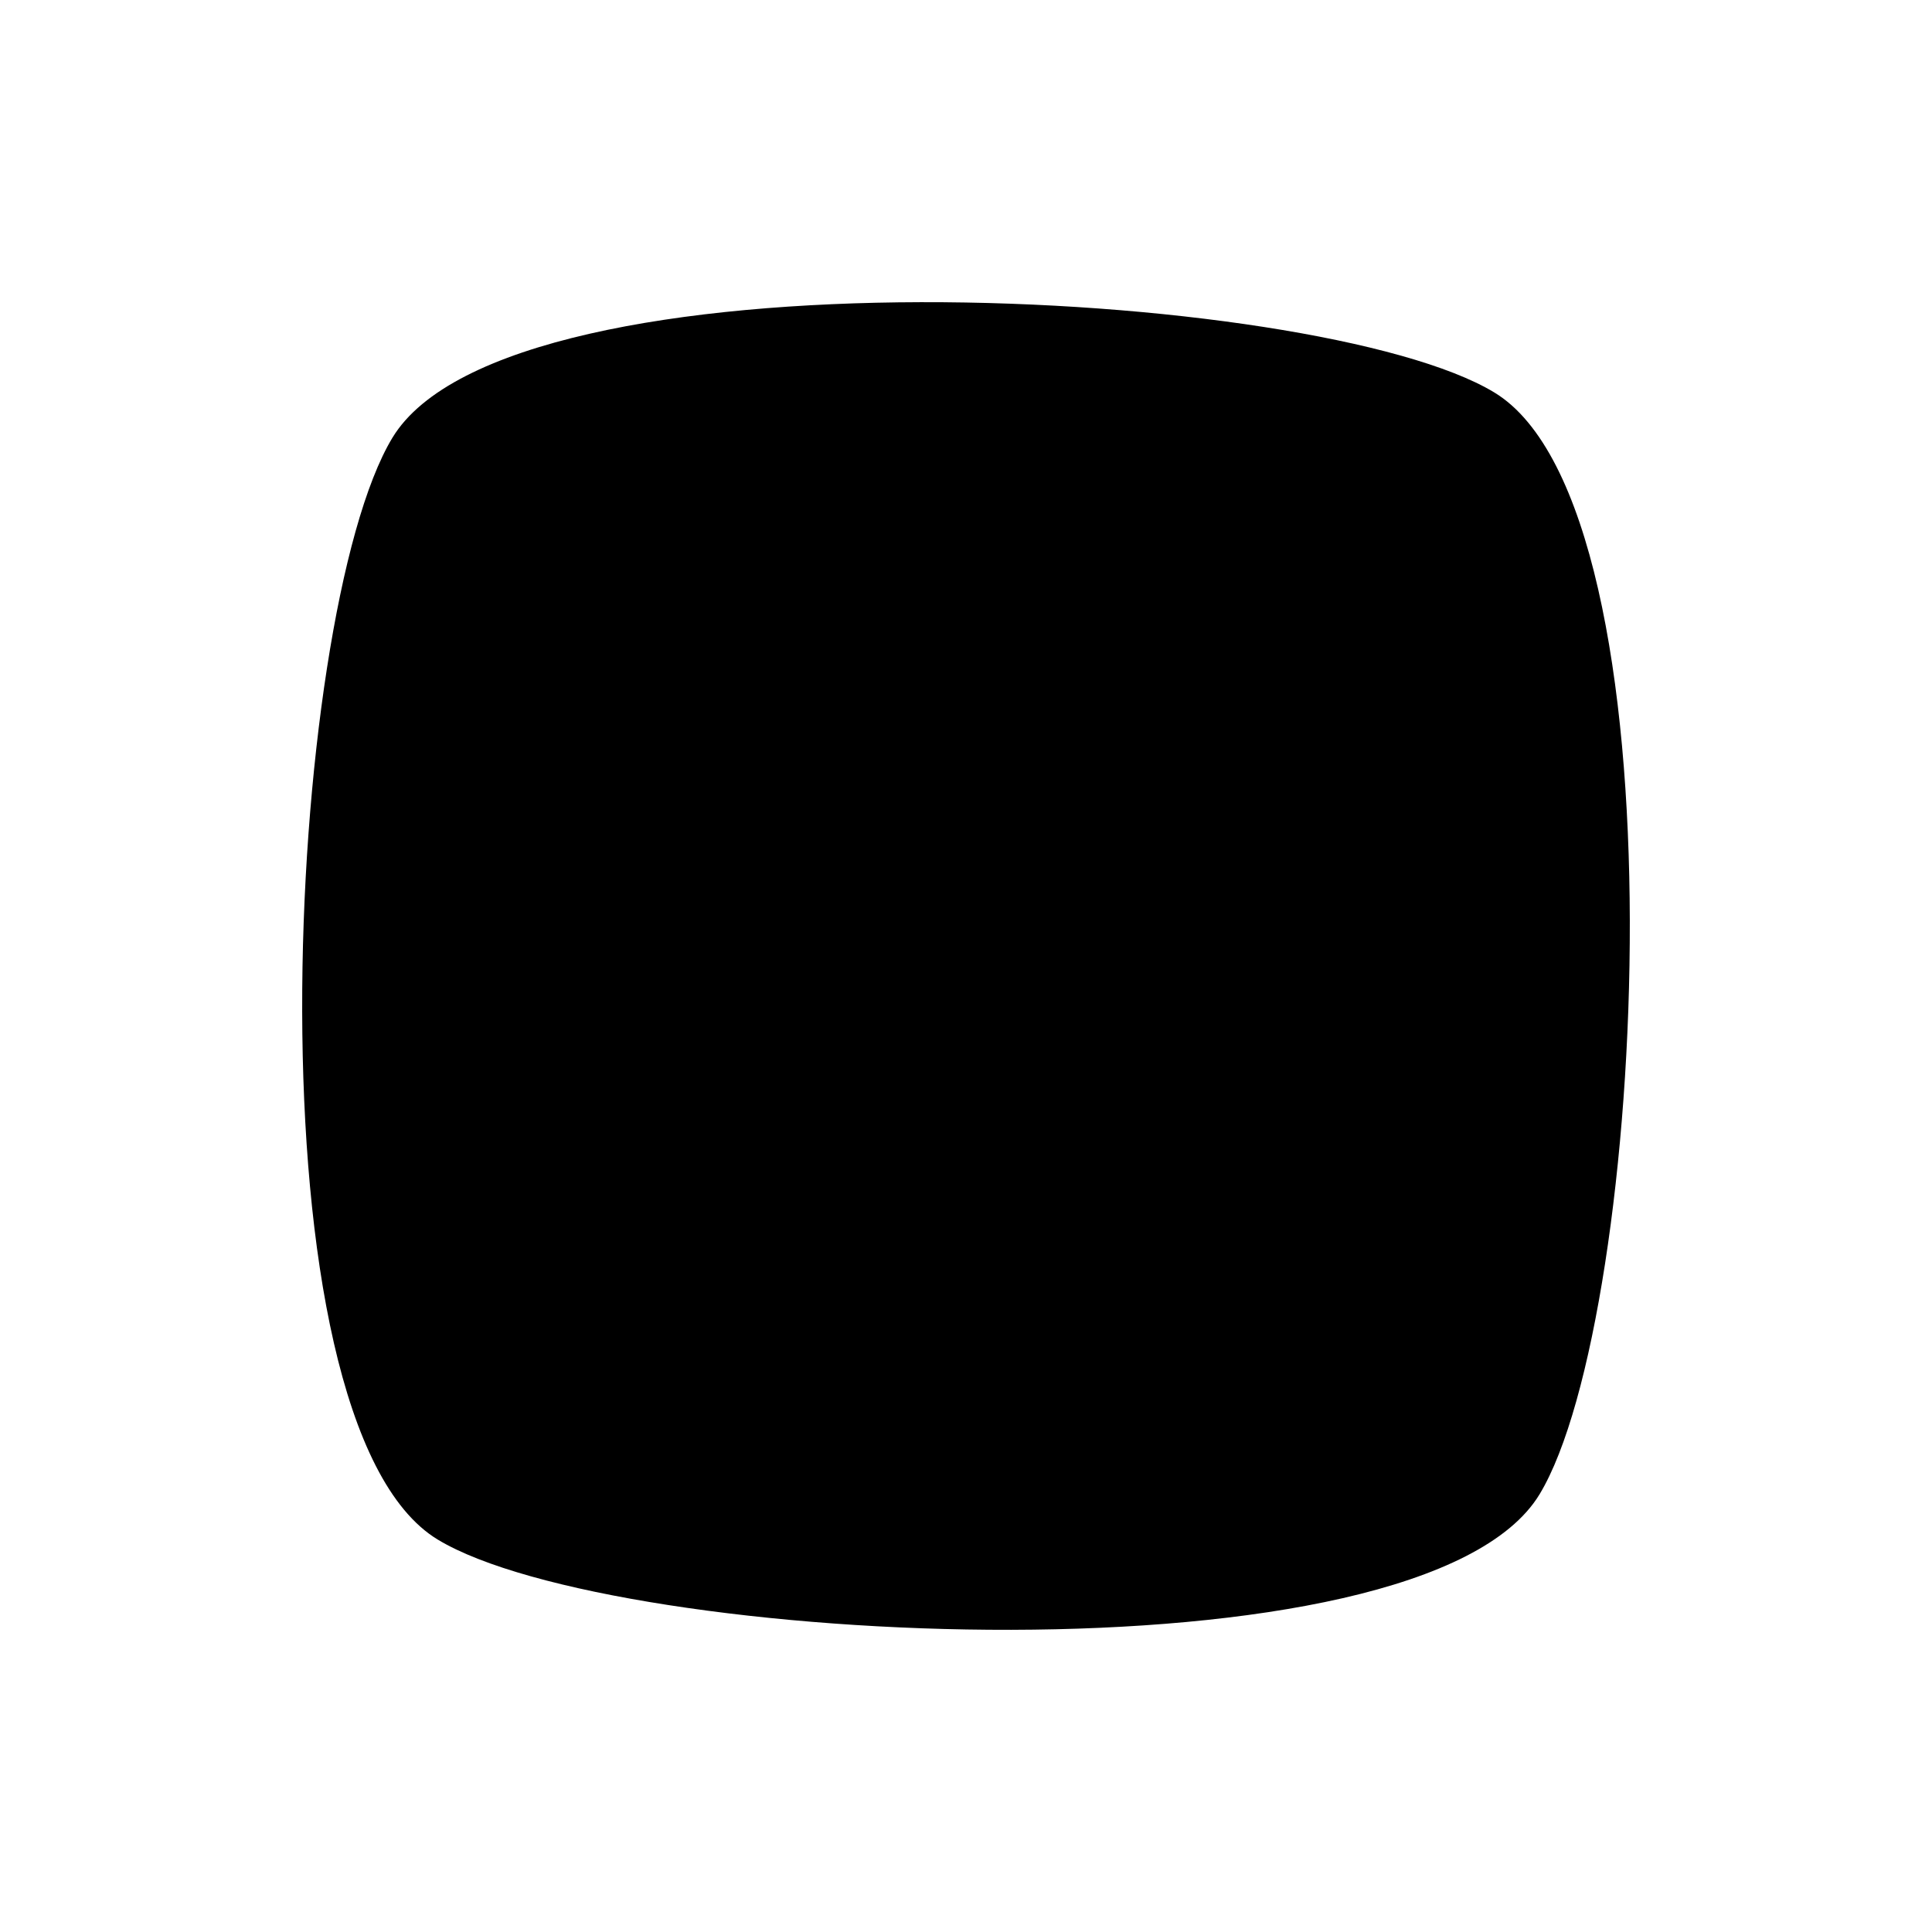
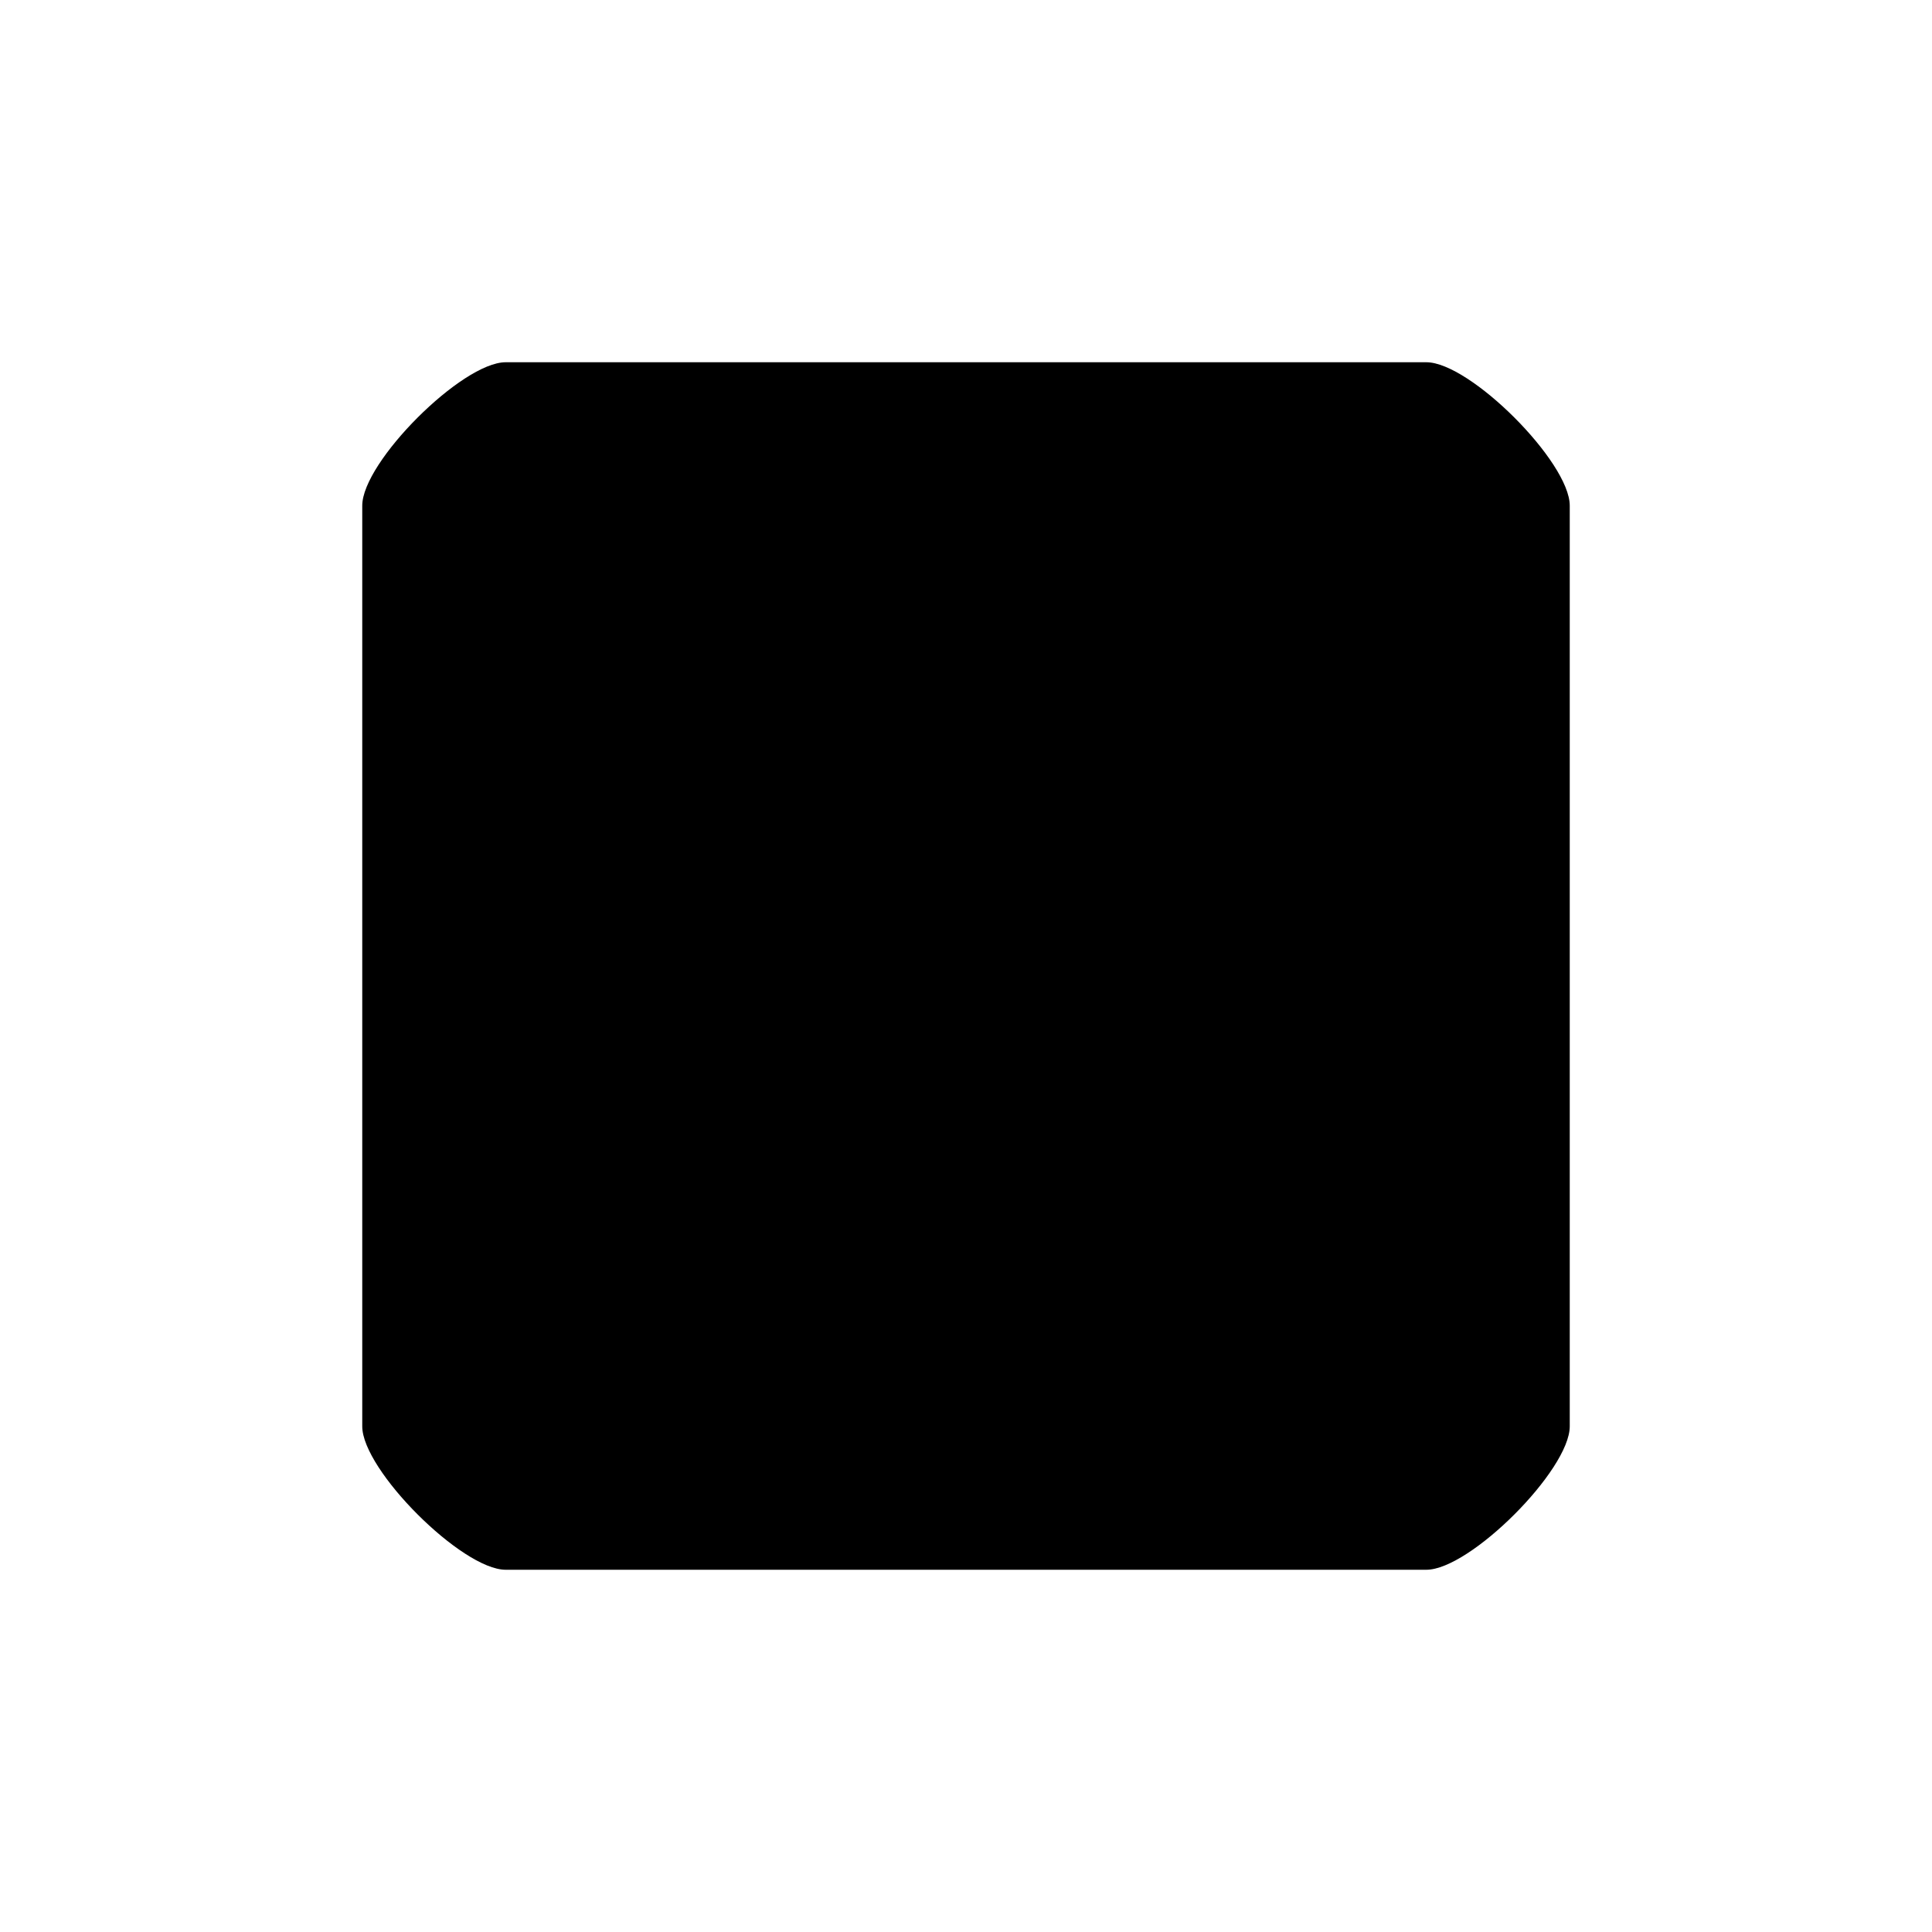
<svg xmlns="http://www.w3.org/2000/svg" width="256" height="256" viewBox="0 0 256 256">
-   <path fill="#000000" d="M198 52C223.65 67.53 218.24 174.48 204 198C188.47 223.65 81.52 218.24 58 204C32.35 188.47 37.76 81.52 52 58C67.53 32.35 174.48 37.76 198 52Z" />
+   <path fill="#000000" d="M67 48H189C194.78 48 208 61.22 208 67V189C208 194.78 194.78 208 189 208H67C61.22 208 48 194.78 48 189V67C48 61.22 61.22 48 67 48Z" />
</svg>
